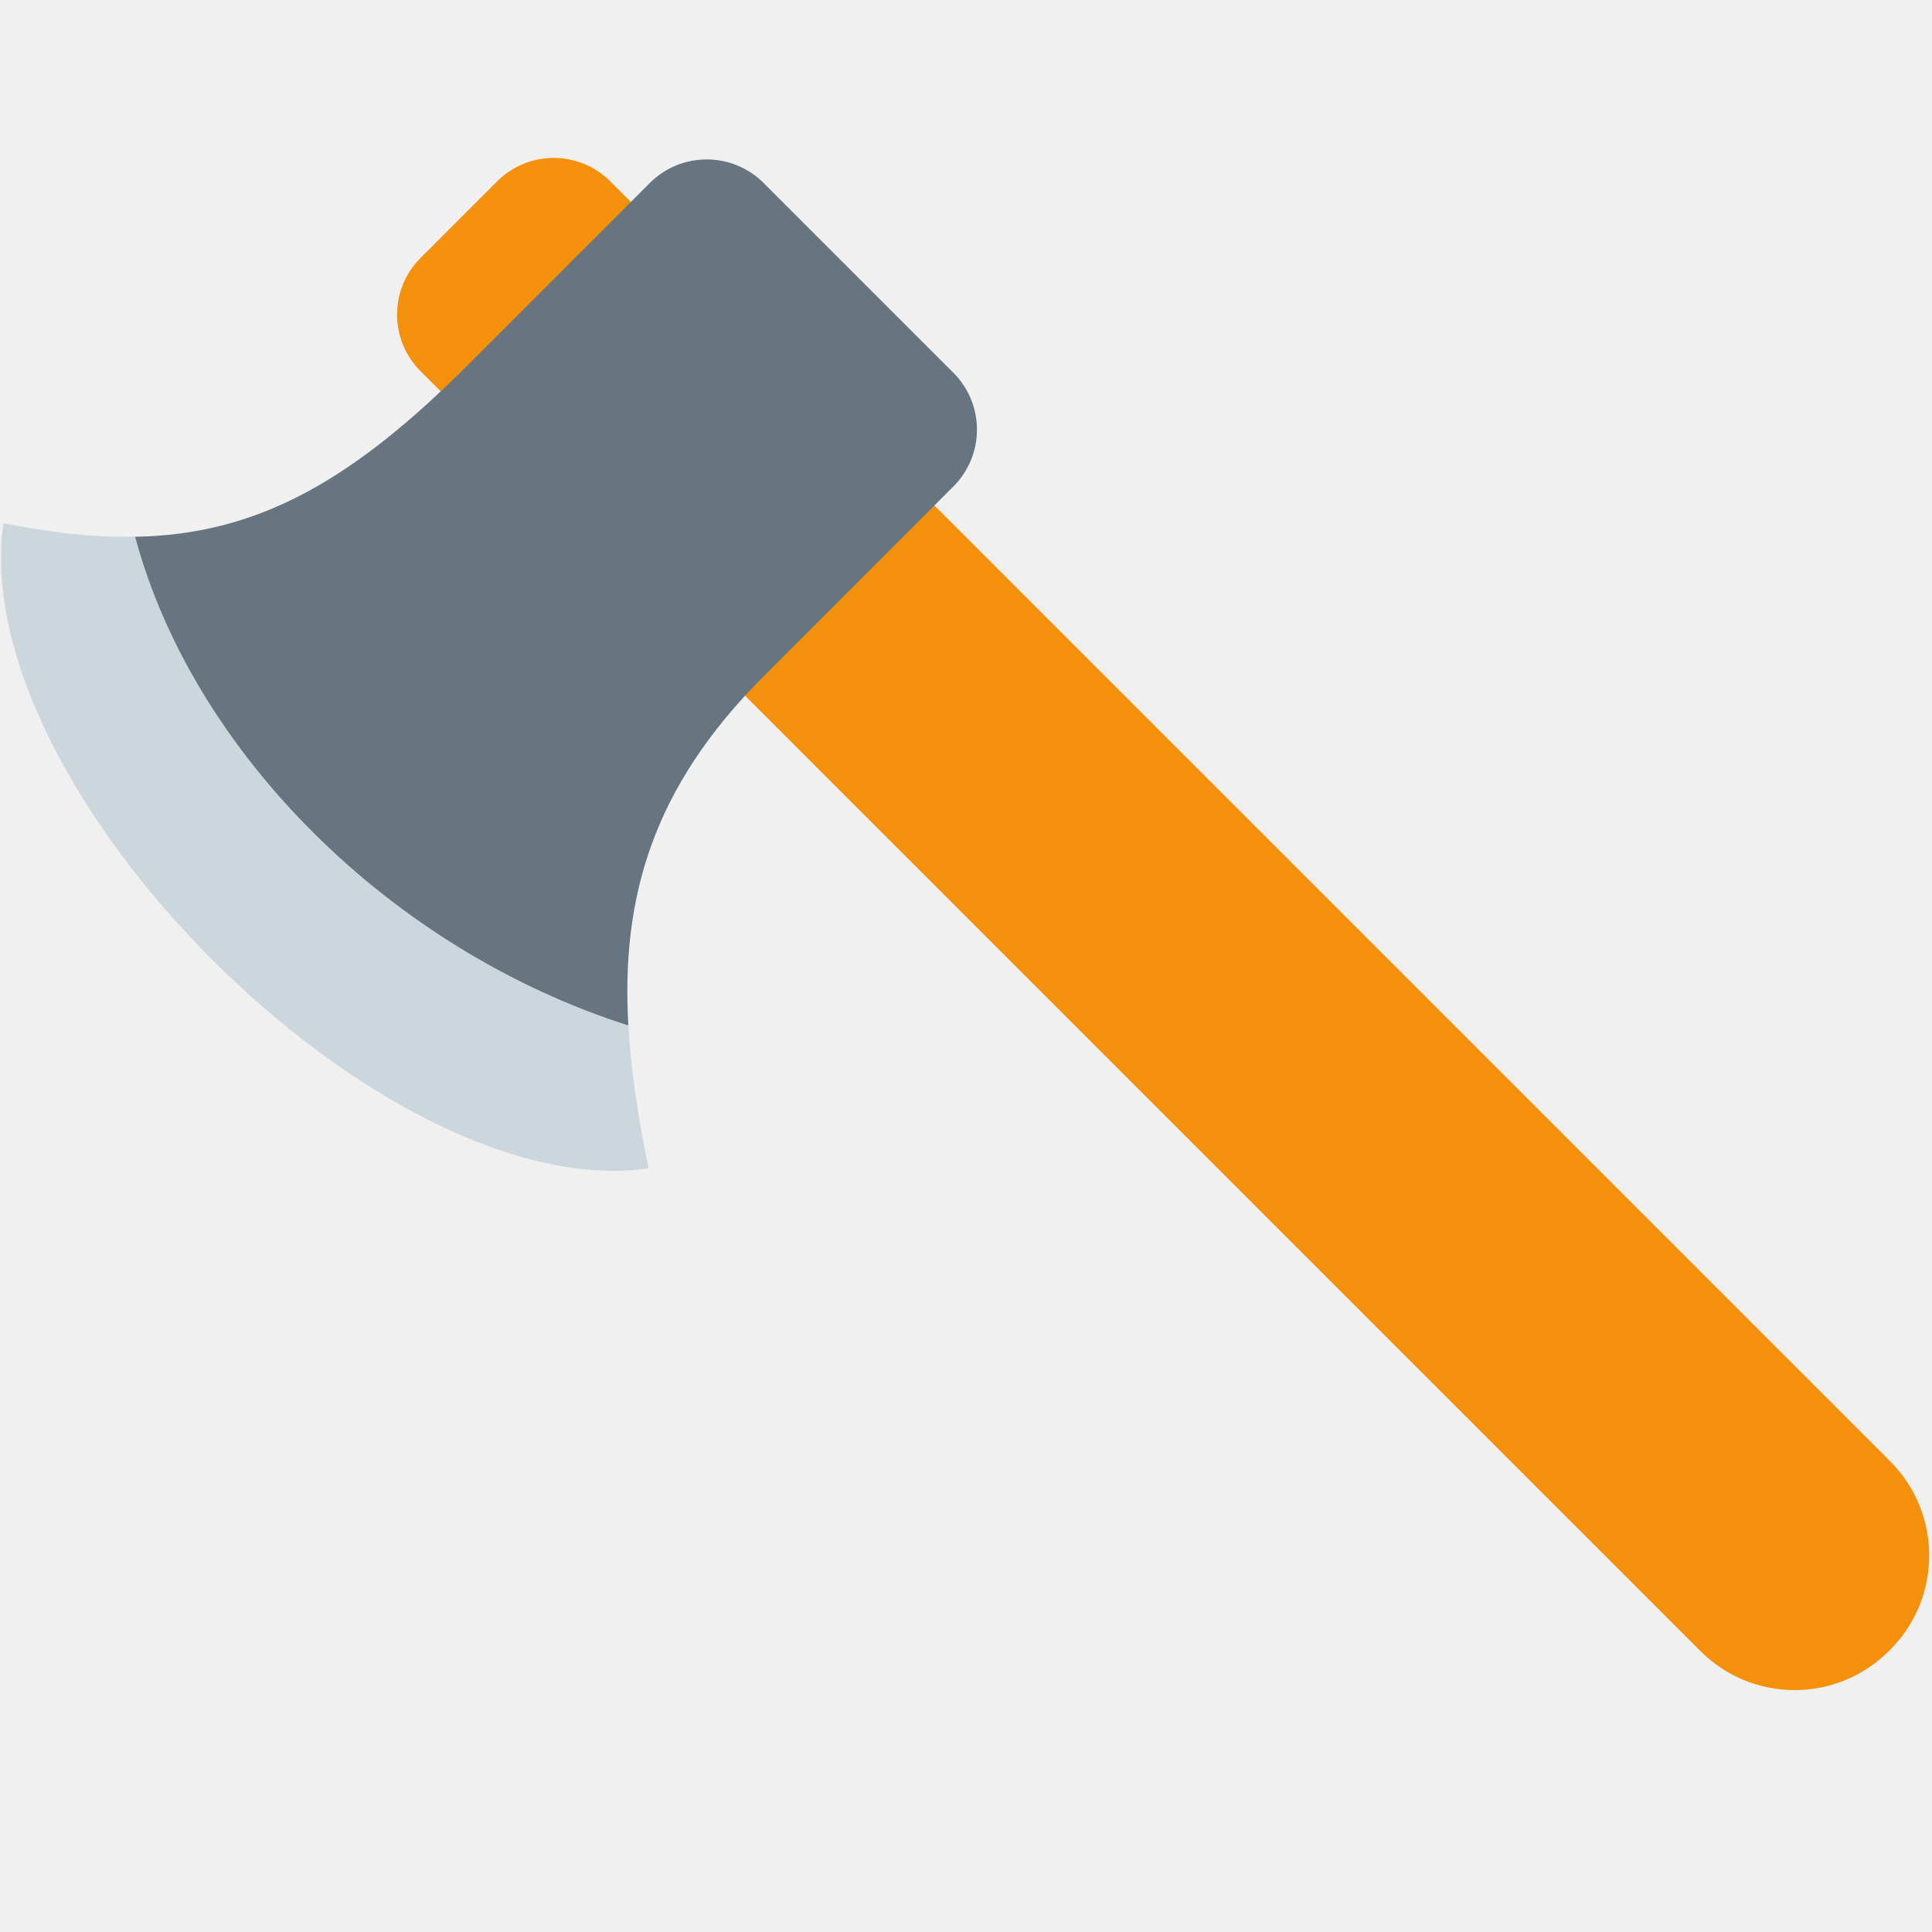
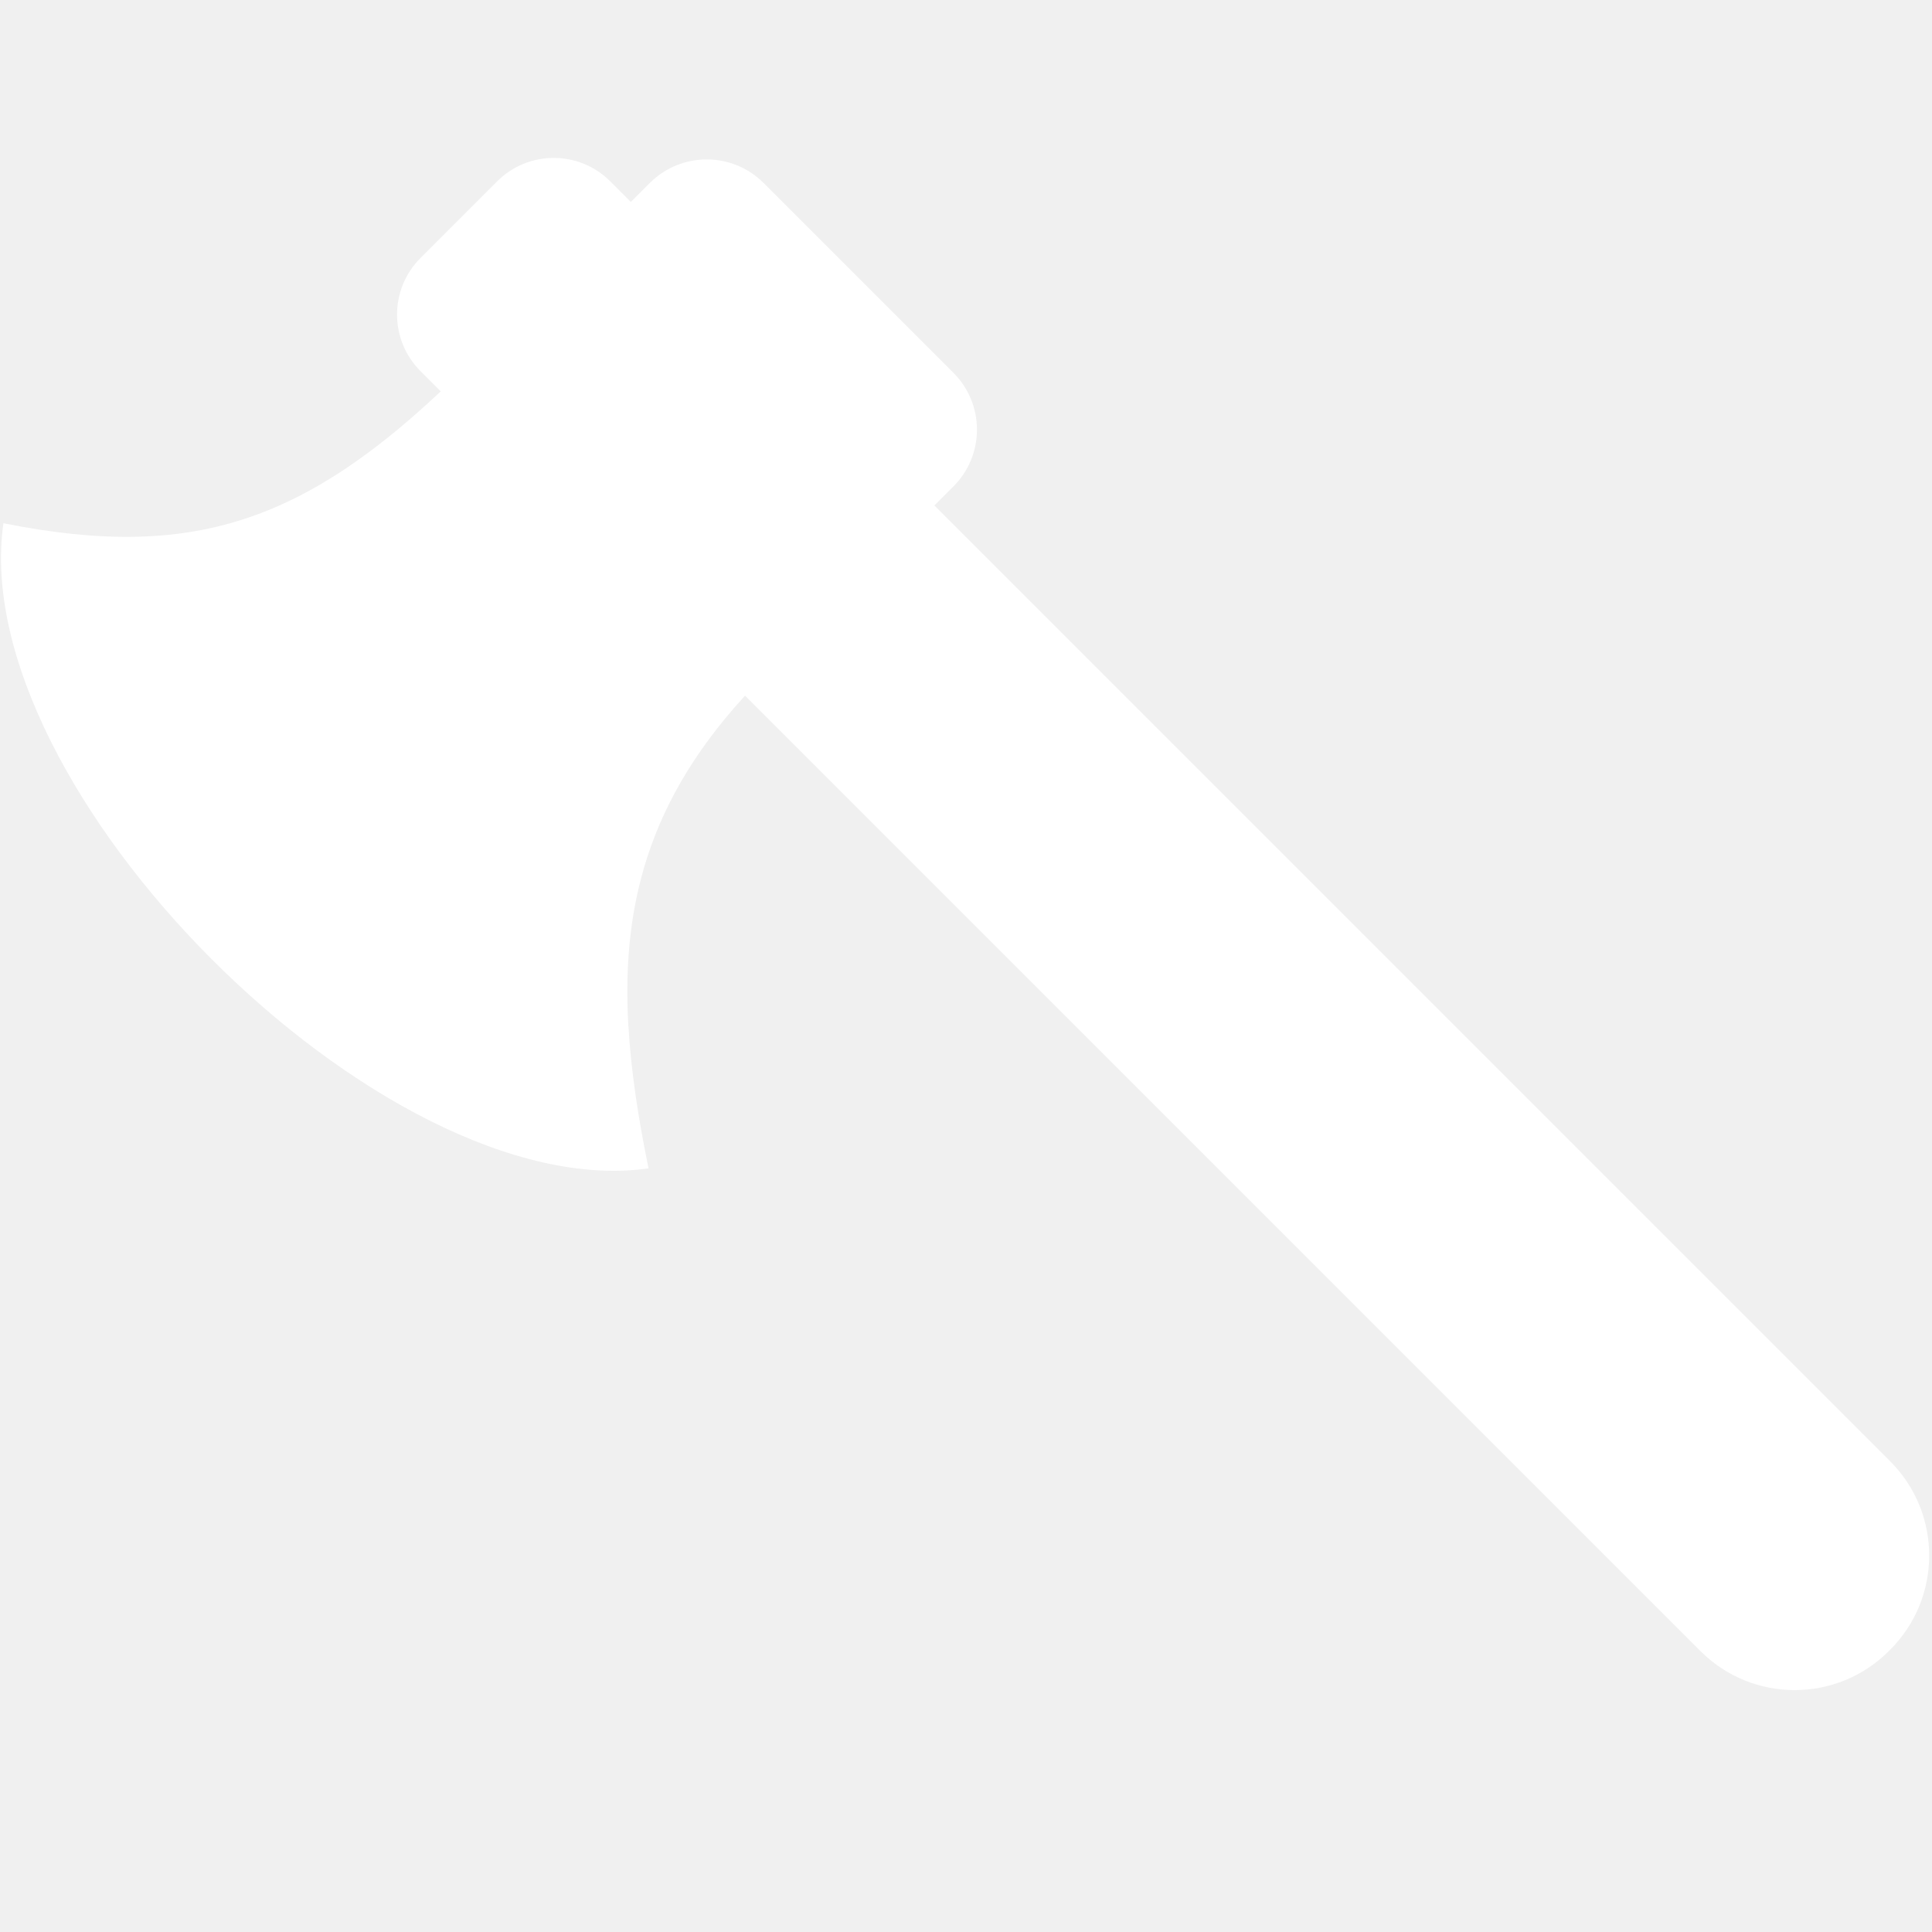
<svg xmlns="http://www.w3.org/2000/svg" width="512" height="512" viewBox="0 0 36 36">
-   <path fill="#F4900C" d="m35.22 30.741l-.024.024c-.97.97-2.542.97-3.511 0L7.835 6.915a1.49 1.49 0 0 1 0-2.107l1.429-1.429a1.49 1.49 0 0 1 2.107 0l23.85 23.85c.969.97.969 2.542-.001 3.512z" />
-   <path fill="#66757F" d="M17.765 6.946L14.229 3.41a1.5 1.5 0 0 0-2.121 0L8.573 6.946c-2.128 2.092-3.85 3.015-6.055 3.056c-.171 1.573.665 5.193 1.967 6.652c1.692 1.896 4.545 2.495 7.223 2.454c-.134-2.363.437-4.422 2.521-6.506l3.535-3.536a1.497 1.497 0 0 0 .001-2.12z" />
-   <path fill="#CCD6DD" d="M2.518 10.002C1.767 10.016.962 9.93.064 9.75c-.707 4.95 7.071 12.728 12.021 12.021c-.193-.937-.328-1.819-.376-2.663c-4.418-1.409-8.107-5.072-9.191-9.106z" />
+   <path fill="#FFFFFF" d="m35.22 30.741l-.024.024c-.97.97-2.542.97-3.511 0L7.835 6.915a1.49 1.49 0 0 1 0-2.107l1.429-1.429a1.49 1.49 0 0 1 2.107 0l23.85 23.85c.969.97.969 2.542-.001 3.512z" />
+   <path fill="#FFFFFF" d="M17.765 6.946L14.229 3.41a1.5 1.5 0 0 0-2.121 0L8.573 6.946c-2.128 2.092-3.85 3.015-6.055 3.056c-.171 1.573.665 5.193 1.967 6.652c1.692 1.896 4.545 2.495 7.223 2.454c-.134-2.363.437-4.422 2.521-6.506l3.535-3.536a1.497 1.497 0 0 0 .001-2.12z" />
+   <path fill="#FFFFFF" d="M2.518 10.002C1.767 10.016.962 9.93.064 9.75c-.707 4.95 7.071 12.728 12.021 12.021c-.193-.937-.328-1.819-.376-2.663c-4.418-1.409-8.107-5.072-9.191-9.106z" />
</svg>
